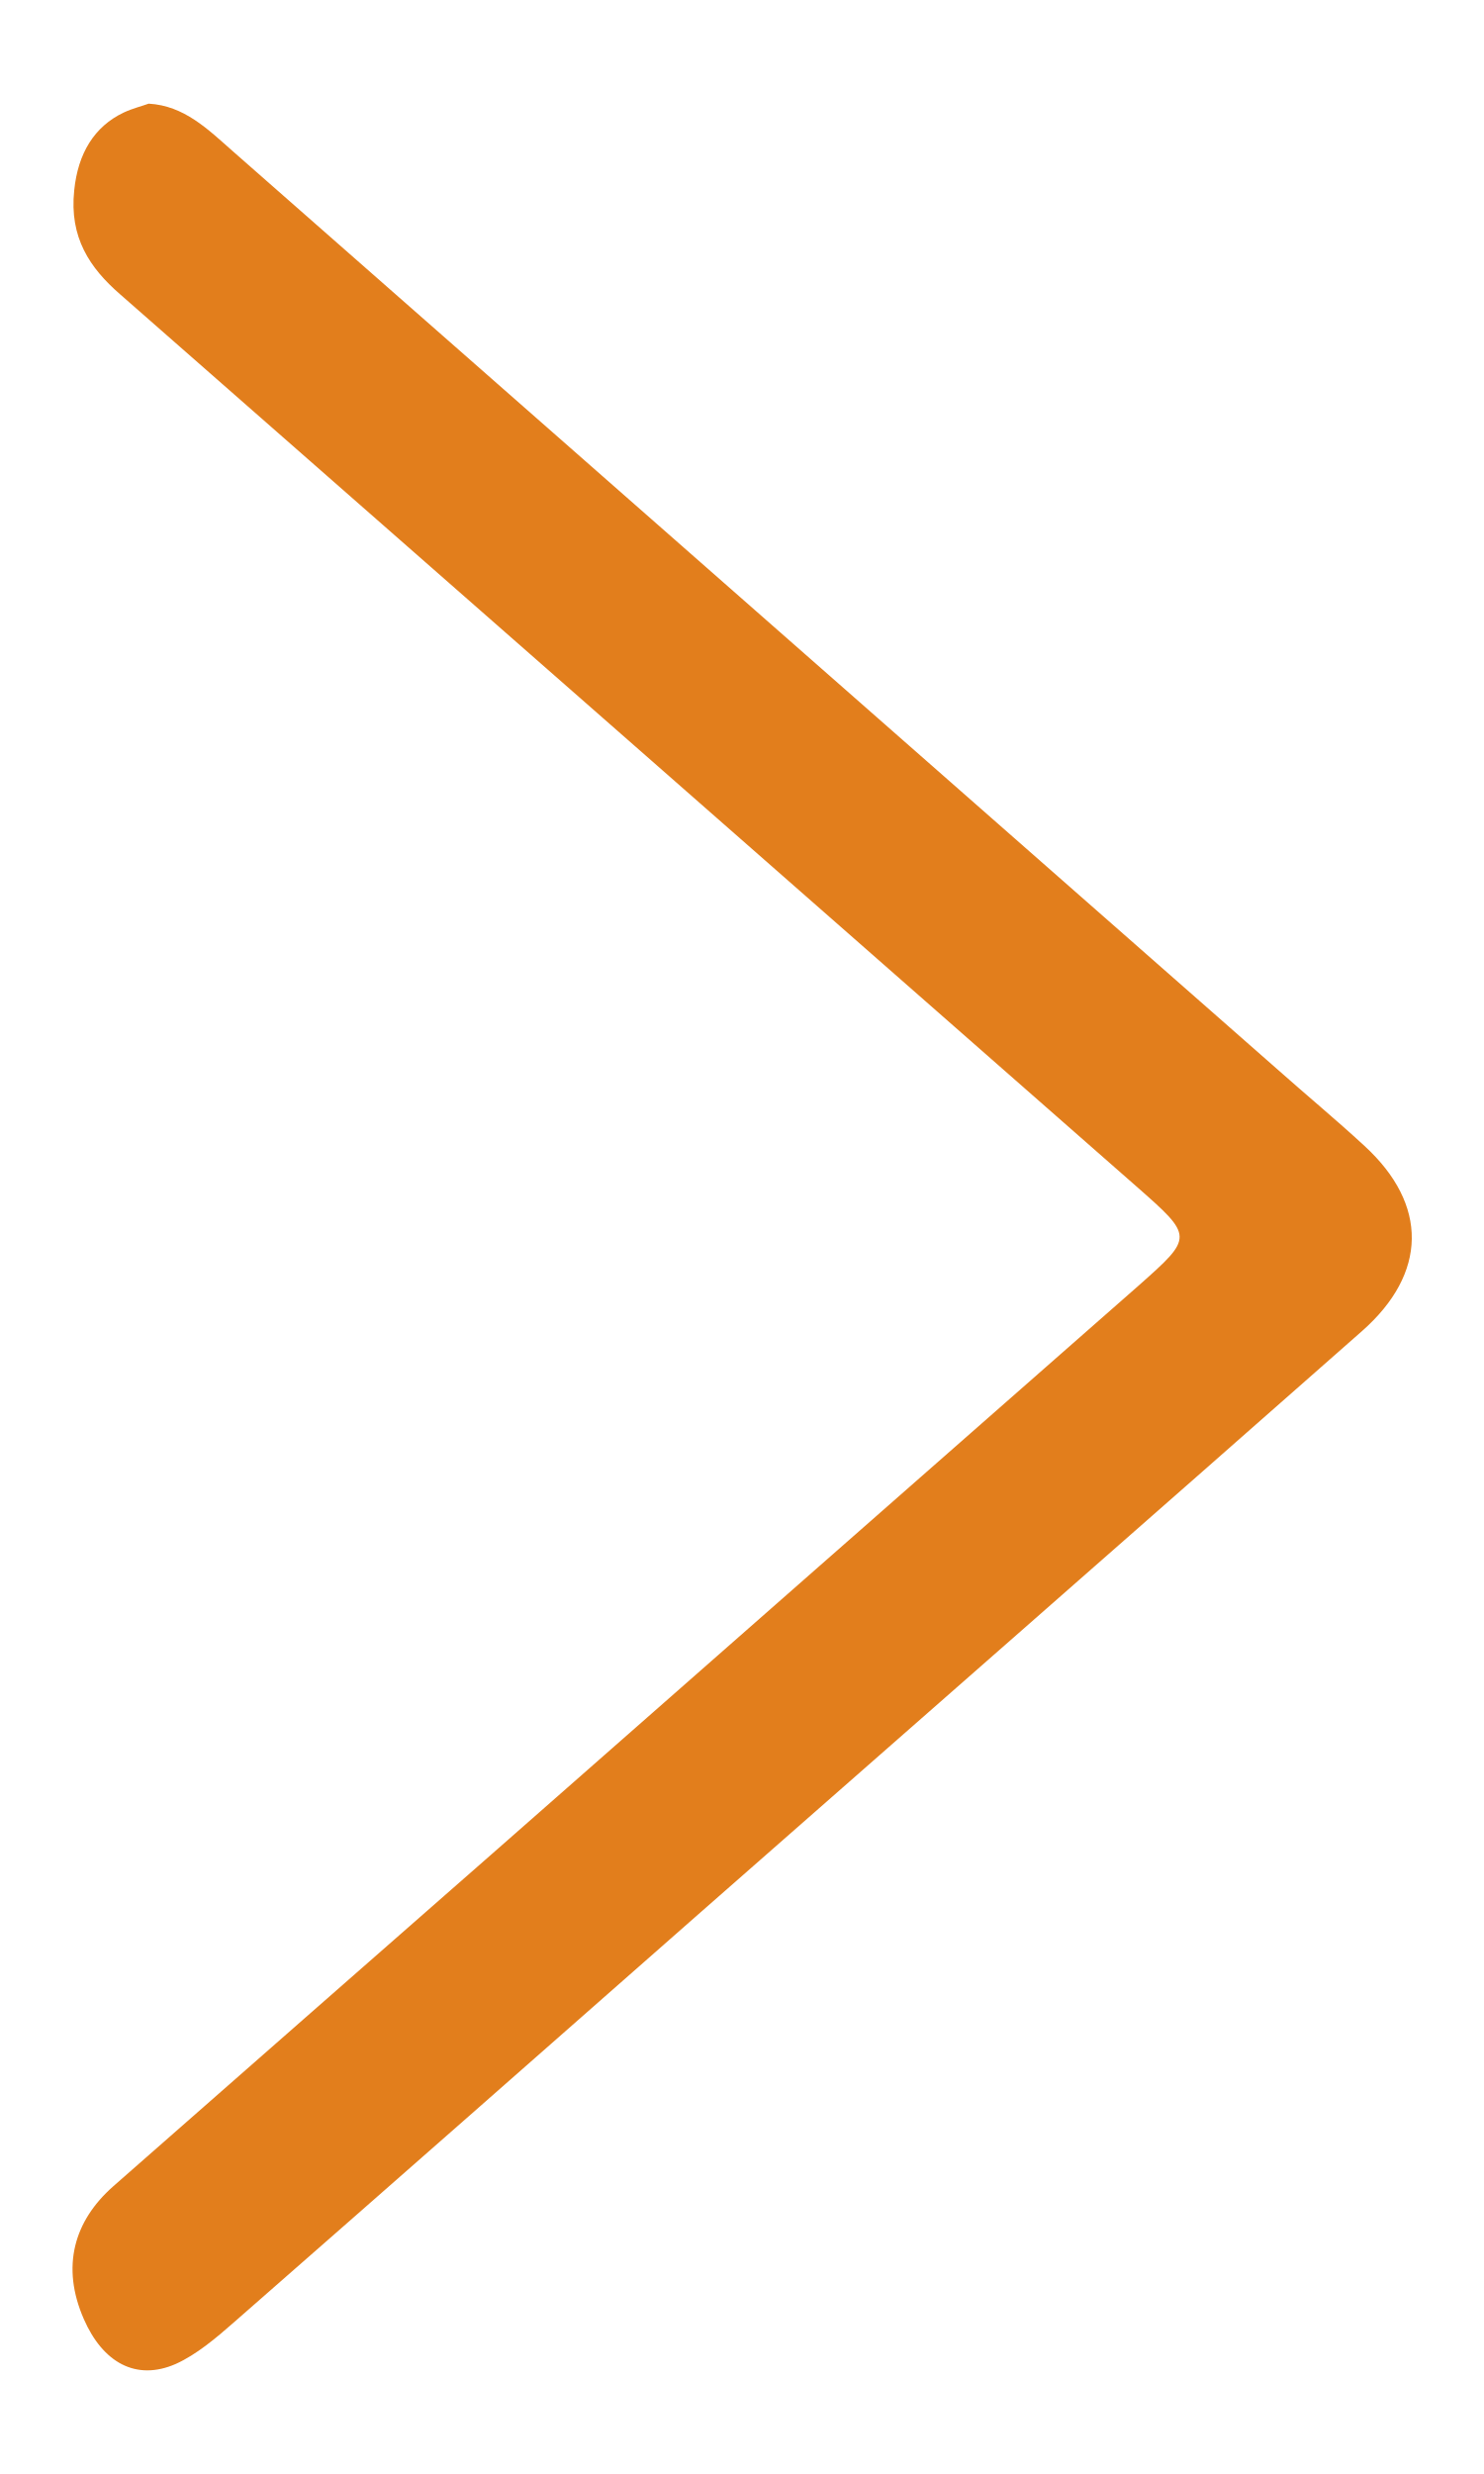
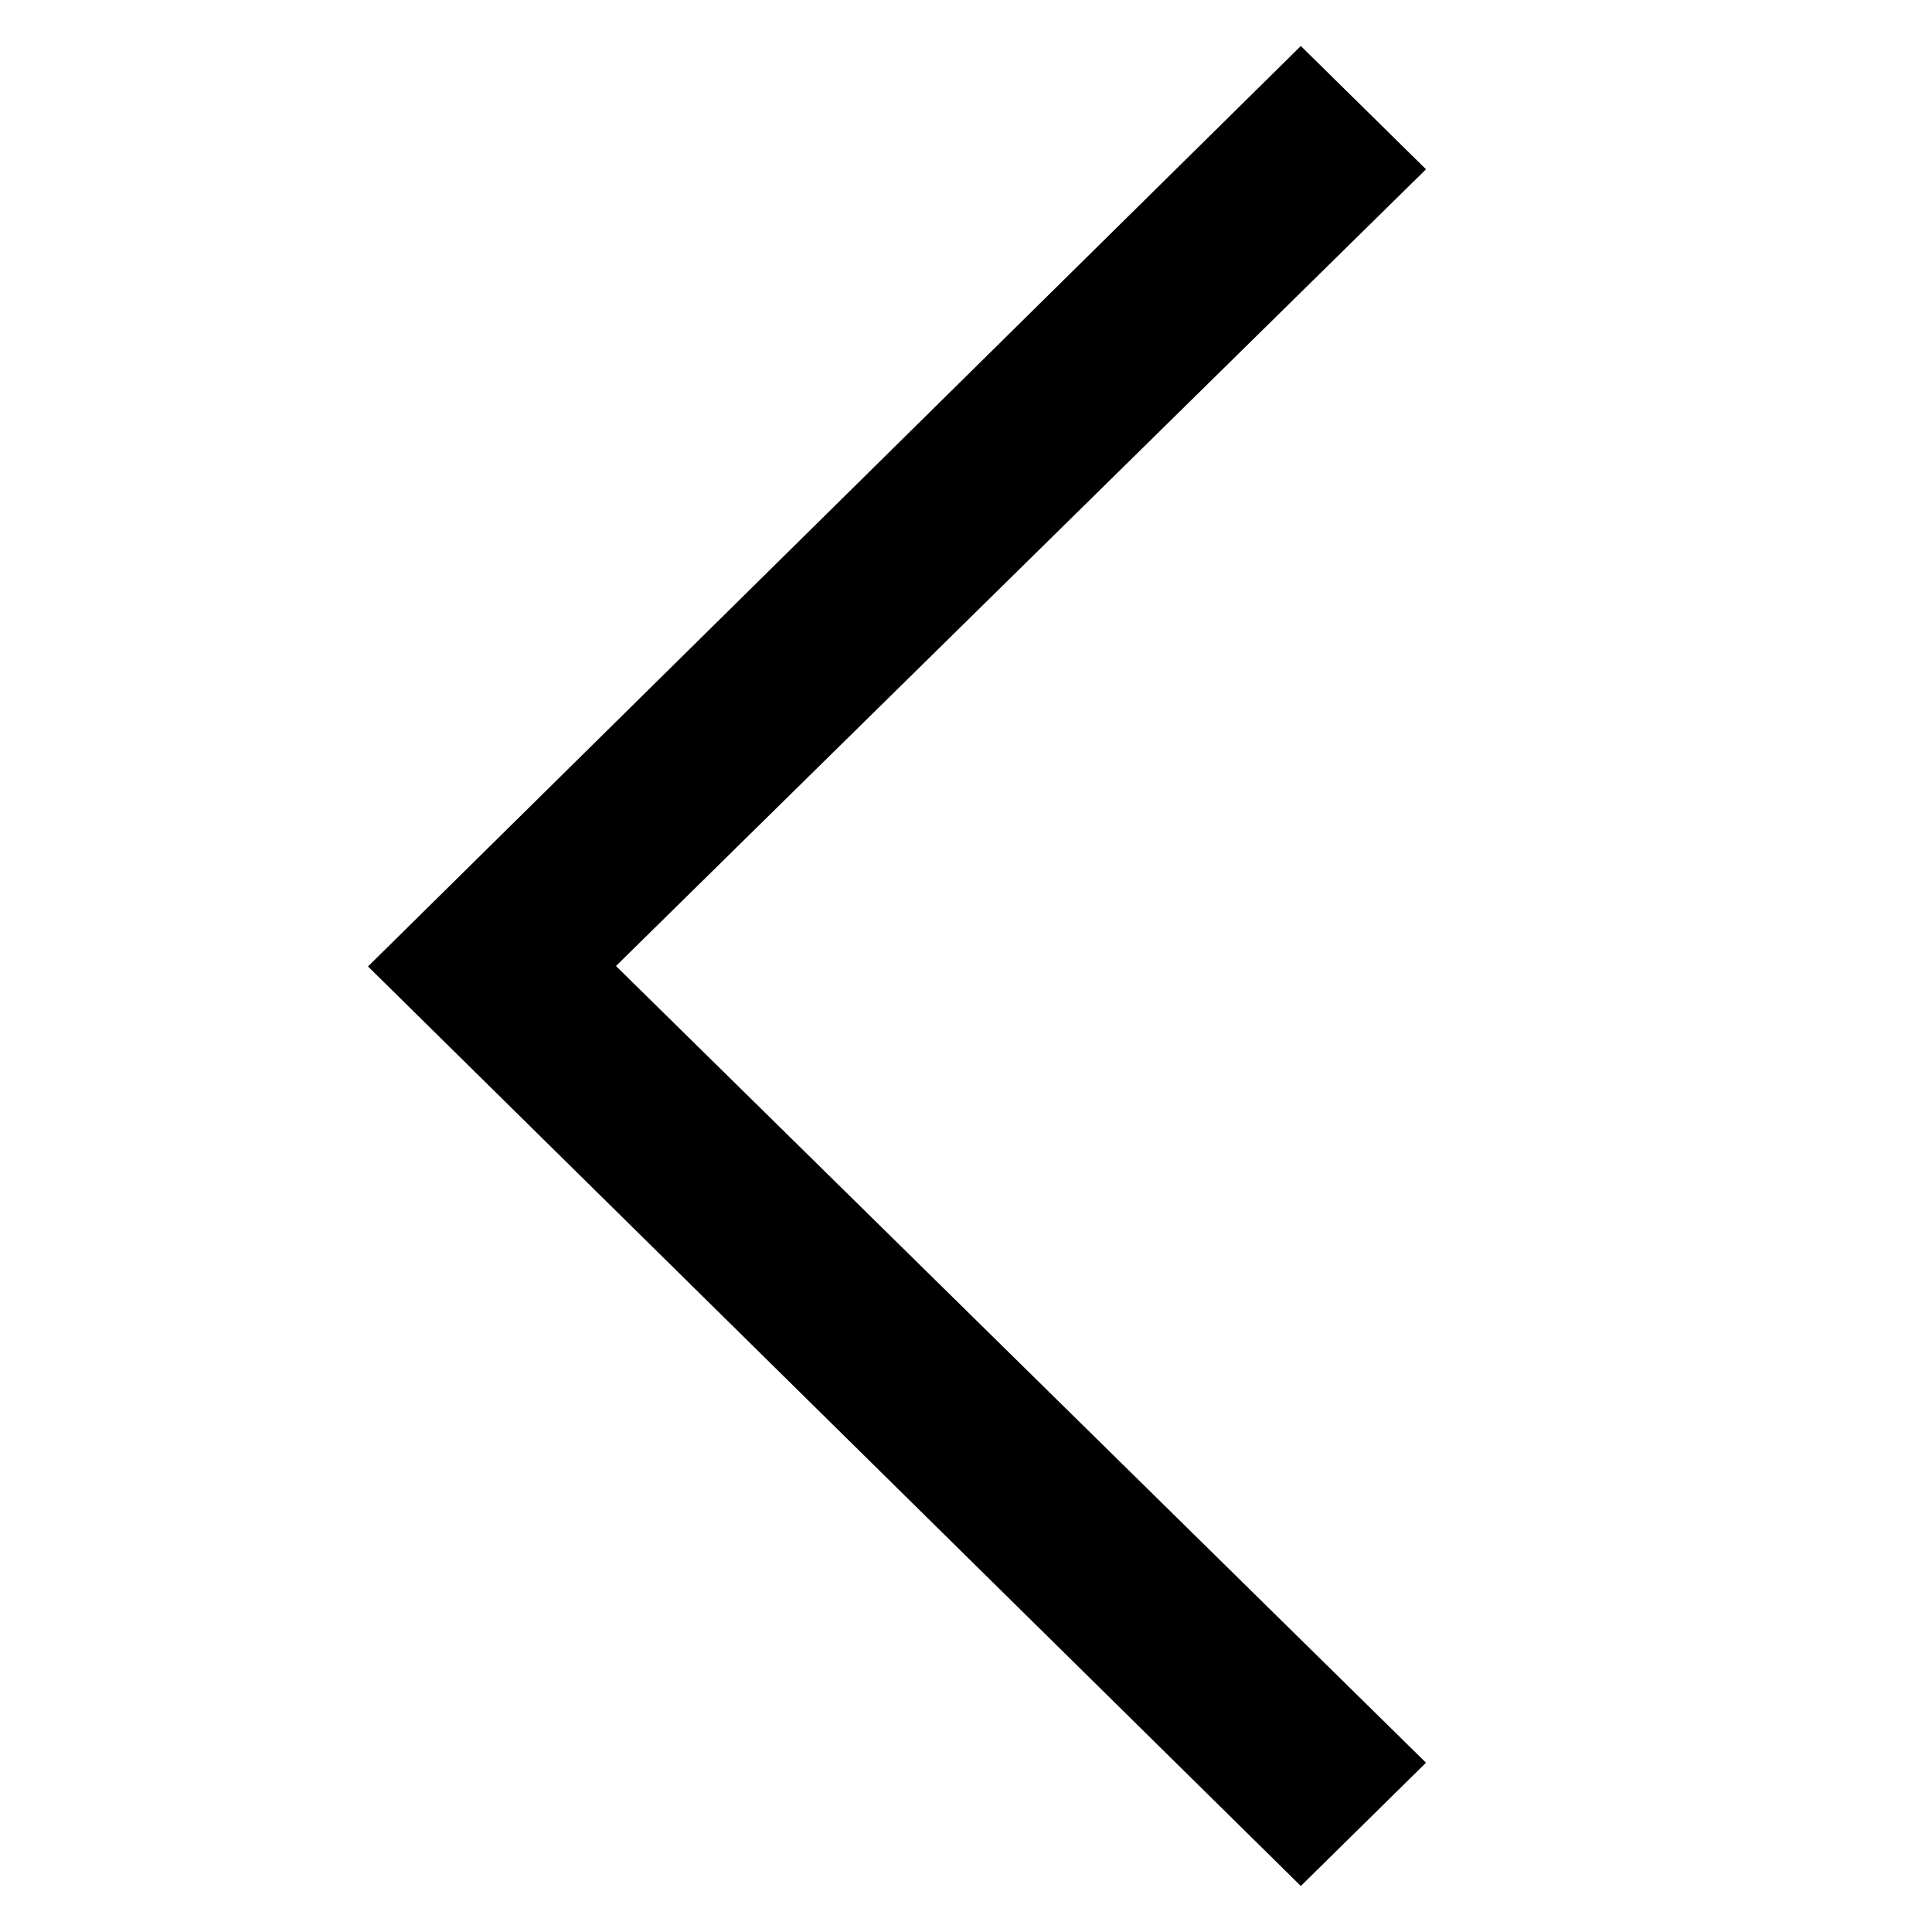
- <svg xmlns="http://www.w3.org/2000/svg" width="6" height="10" viewBox="0 0 6 10" fill="none">
-   <path d="M0.601 0.419C0.745 0.427 0.841 0.523 0.941 0.611C2.348 1.847 3.754 3.083 5.161 4.319C5.279 4.424 5.4 4.524 5.517 4.632C5.775 4.869 5.772 5.147 5.506 5.381C4.613 6.168 3.718 6.952 2.823 7.738C2.199 8.287 1.574 8.837 0.948 9.385C0.874 9.45 0.795 9.517 0.711 9.555C0.549 9.626 0.415 9.548 0.339 9.374C0.246 9.162 0.299 8.977 0.458 8.837C0.977 8.381 1.496 7.926 2.016 7.47C2.878 6.712 3.741 5.954 4.604 5.196C4.826 4.999 4.826 4.999 4.594 4.795C3.224 3.593 1.855 2.39 0.485 1.189C0.363 1.083 0.28 0.96 0.3 0.77C0.315 0.619 0.382 0.511 0.5 0.455C0.536 0.438 0.574 0.429 0.601 0.419Z" fill="#E27E1C" />
+ <svg xmlns="http://www.w3.org/2000/svg" fill="#000000" version="1.1" baseProfile="tiny" id="Layer_1" width="800px" height="800px" viewBox="0 0 42 42" xml:space="preserve">
+   <polygon fill-rule="evenodd" points="31,38.32 13.391,21 31,3.68 28.279,1 8,21.01 28.279,41 " />
</svg>
